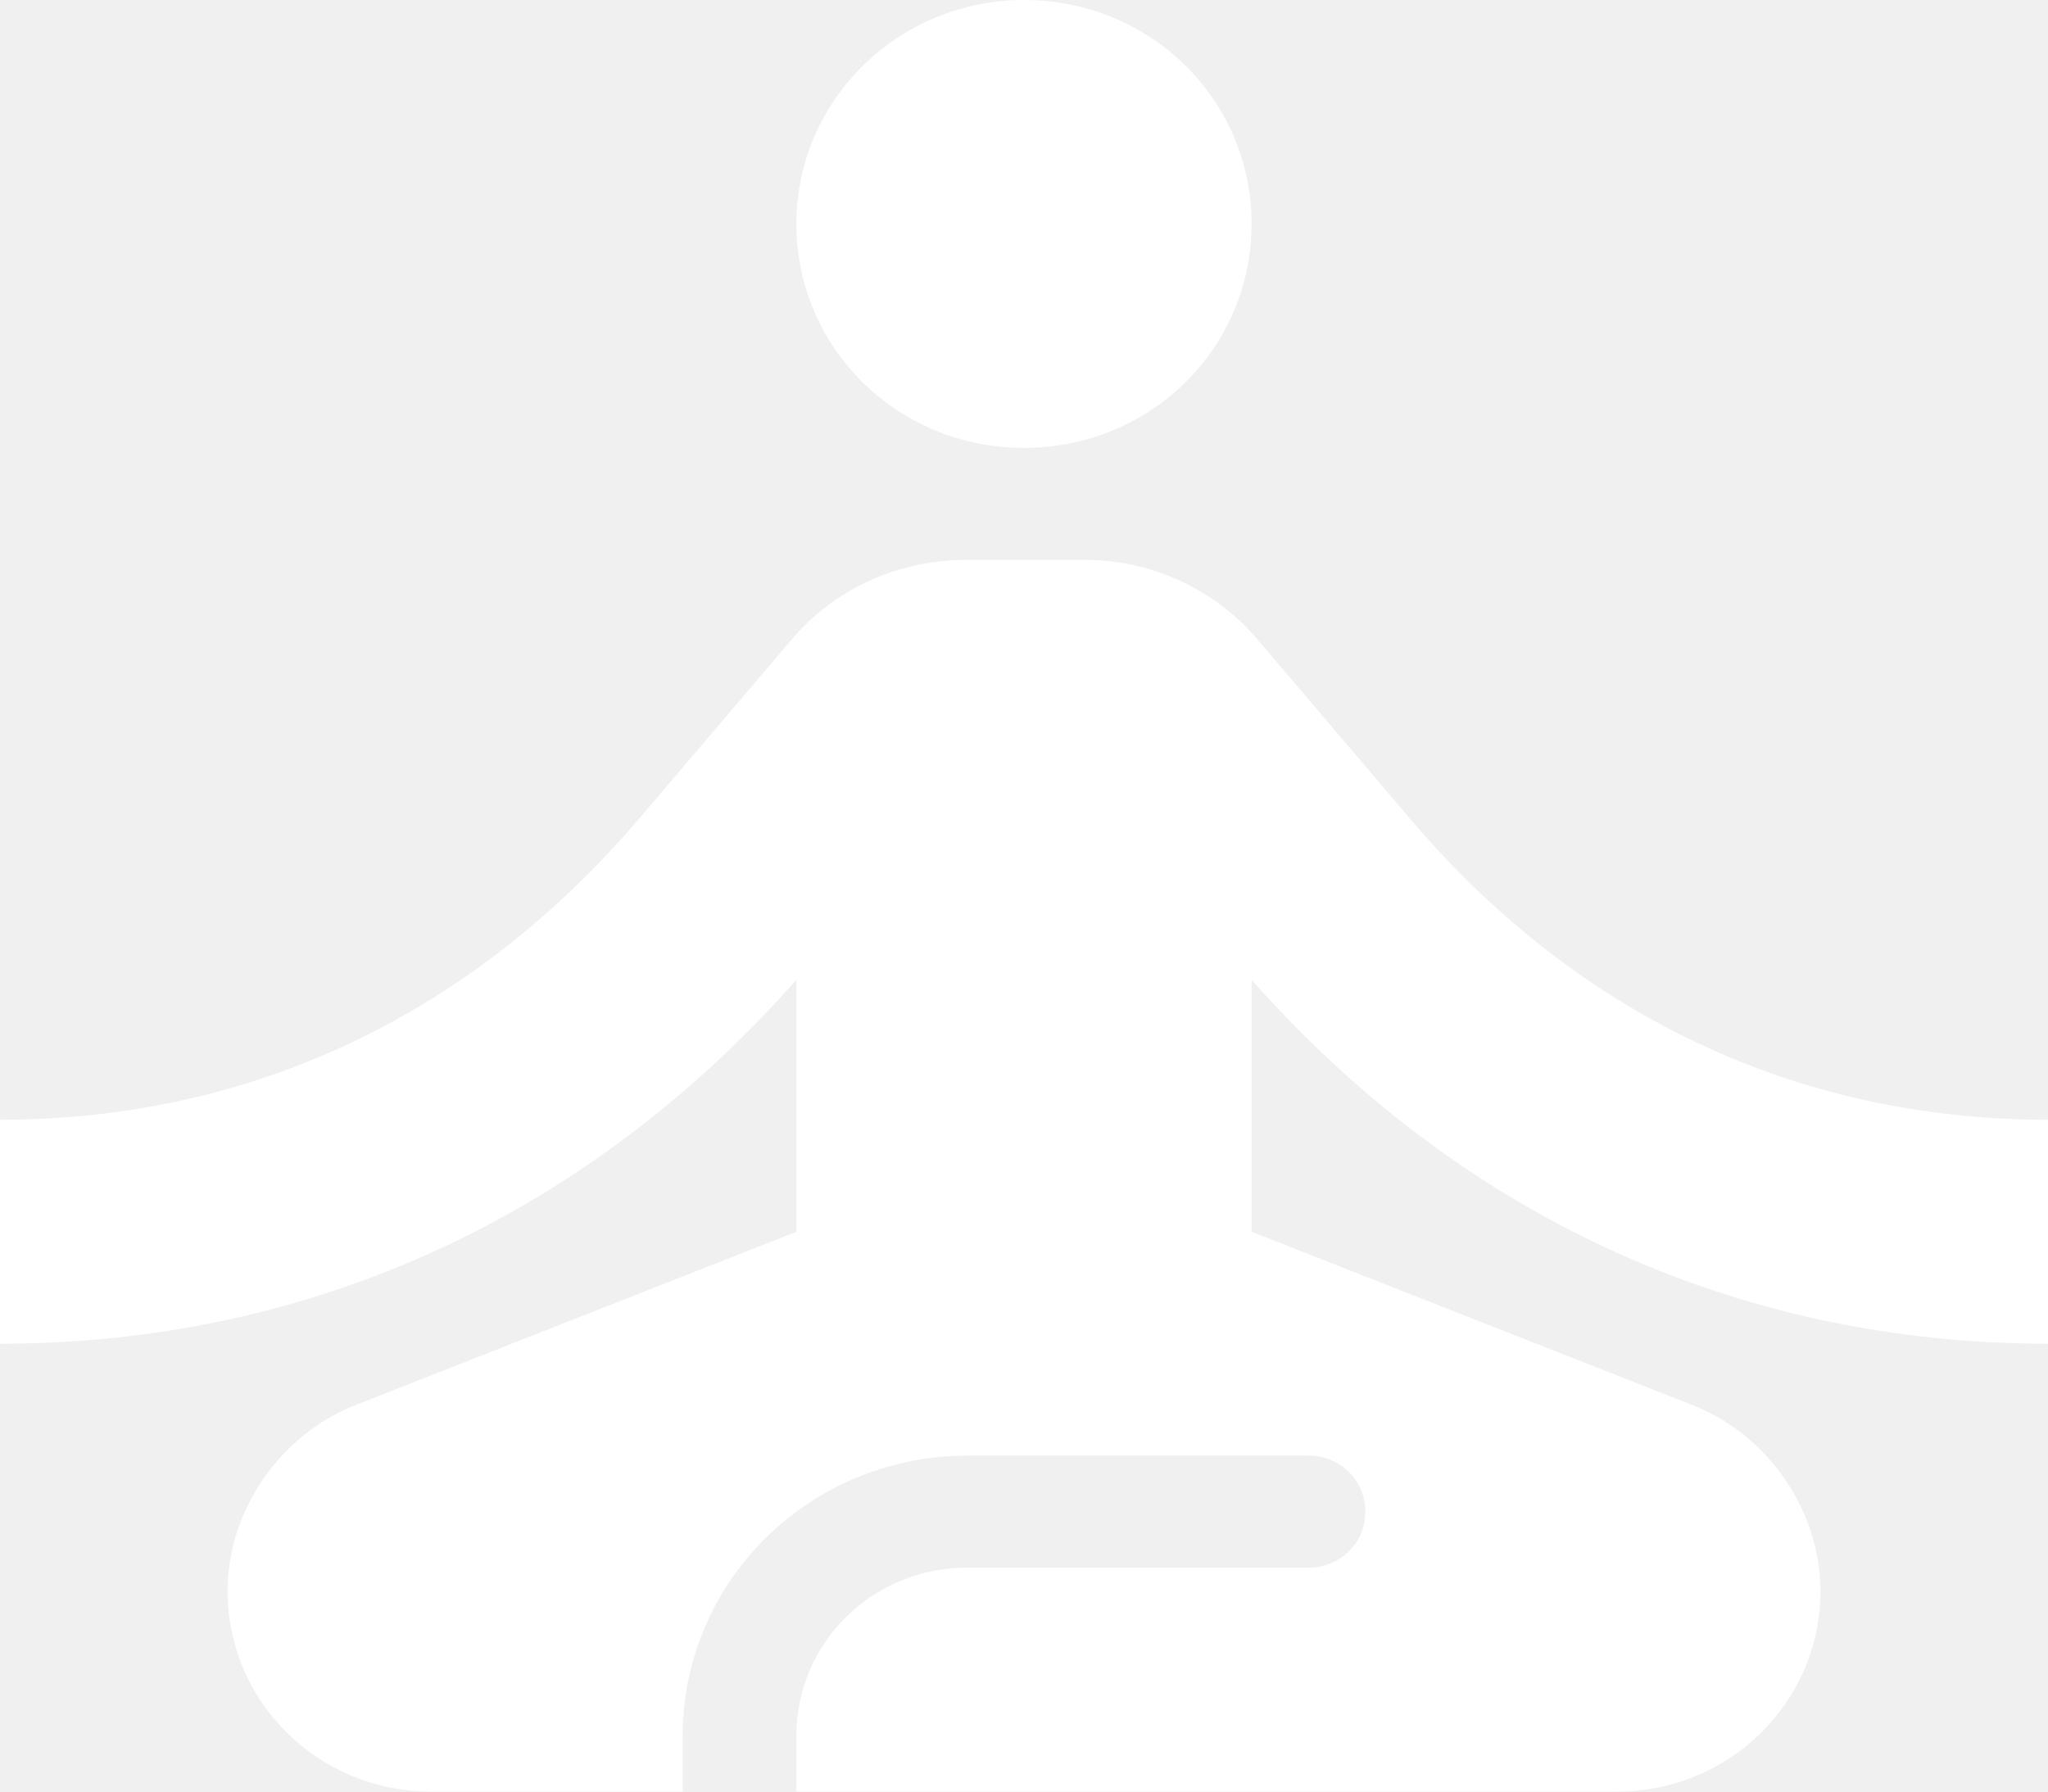
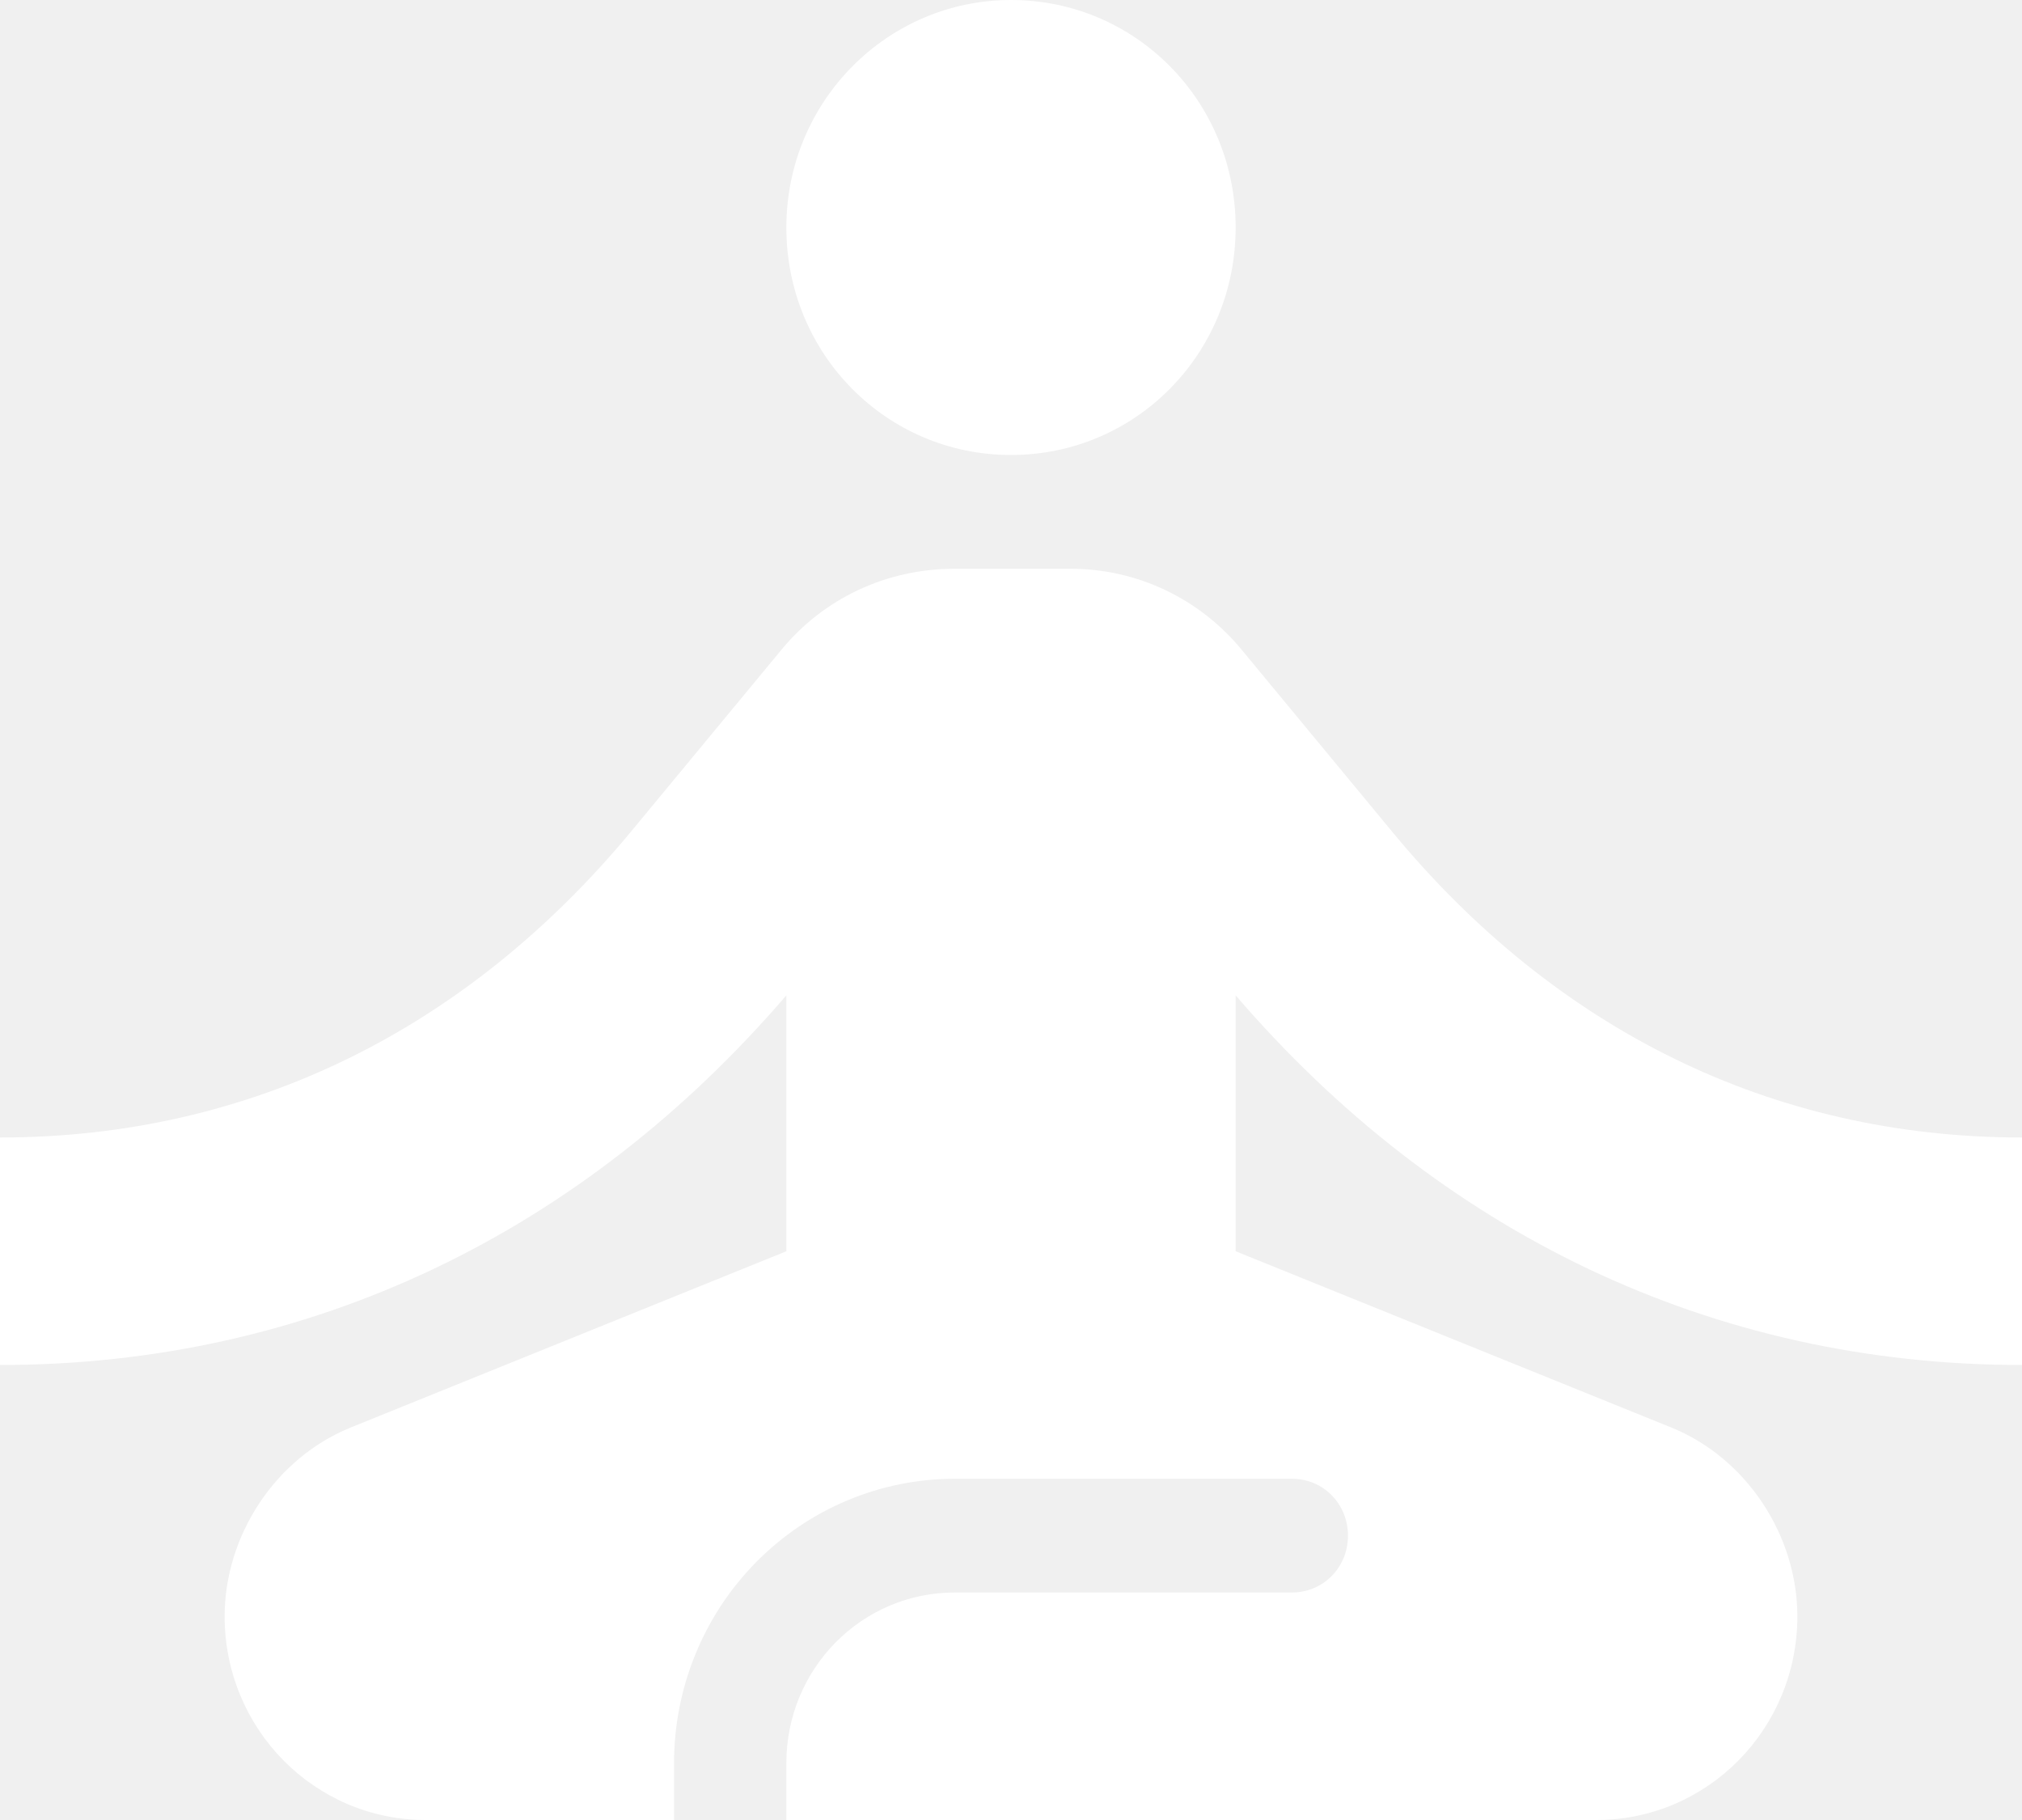
- <svg xmlns="http://www.w3.org/2000/svg" width="24" height="21" viewBox="0 0 24 21" fill="none">
-   <path d="M12 0C13.48 0 14.667 1.168 14.667 2.625C14.667 4.082 13.48 5.25 12 5.25C10.52 5.25 9.333 4.082 9.333 2.625C9.333 1.168 10.533 0 12 0ZM24 15.75V13.125C21.013 13.125 18.453 11.865 16.533 9.607L14.747 7.508C14.499 7.212 14.187 6.973 13.834 6.81C13.482 6.646 13.097 6.562 12.707 6.562H11.333C10.52 6.562 9.773 6.904 9.267 7.508L7.48 9.607C5.547 11.865 2.987 13.125 0 13.125V15.75C3.693 15.75 6.92 14.214 9.333 11.484V14.438L4.16 16.472C3.267 16.826 2.667 17.719 2.667 18.651C2.667 19.95 3.733 21 5.053 21H8V20.344C8 19.474 8.351 18.639 8.976 18.024C9.601 17.408 10.449 17.062 11.333 17.062H15.333C15.707 17.062 16 17.351 16 17.719C16 18.086 15.707 18.375 15.333 18.375H11.333C10.227 18.375 9.333 19.254 9.333 20.344V21H18.947C20.267 21 21.333 19.95 21.333 18.651C21.333 17.719 20.733 16.826 19.84 16.472L14.667 14.438V11.484C17.08 14.214 20.307 15.75 24 15.75Z" fill="white" />
+ <svg xmlns="http://www.w3.org/2000/svg" width="20" height="18" viewBox="0 0 20 18" fill="none">
+   <path d="M10 0C11.233 0 12.222 1.001 12.222 2.25C12.222 3.499 11.233 4.5 10 4.5C8.767 4.5 7.778 3.499 7.778 2.25C7.778 1.001 8.778 0 10 0ZM20 13.5V11.25C17.511 11.25 15.378 10.17 13.778 8.235L12.289 6.435C12.082 6.181 11.822 5.977 11.529 5.837C11.235 5.697 10.914 5.625 10.589 5.625H9.444C8.767 5.625 8.144 5.918 7.722 6.435L6.233 8.235C4.622 10.17 2.489 11.25 0 11.25V13.5C3.078 13.5 5.767 12.184 7.778 9.844V12.375L3.467 14.119C2.722 14.422 2.222 15.188 2.222 15.986C2.222 17.1 3.111 18 4.211 18H6.667V17.438C6.667 16.692 6.959 15.976 7.48 15.449C8.001 14.921 8.708 14.625 9.444 14.625H12.778C13.089 14.625 13.333 14.873 13.333 15.188C13.333 15.502 13.089 15.75 12.778 15.75H9.444C8.522 15.75 7.778 16.504 7.778 17.438V18H15.789C16.889 18 17.778 17.1 17.778 15.986C17.778 15.188 17.278 14.422 16.533 14.119L12.222 12.375V9.844C14.233 12.184 16.922 13.5 20 13.5Z" fill="white" />
</svg>
